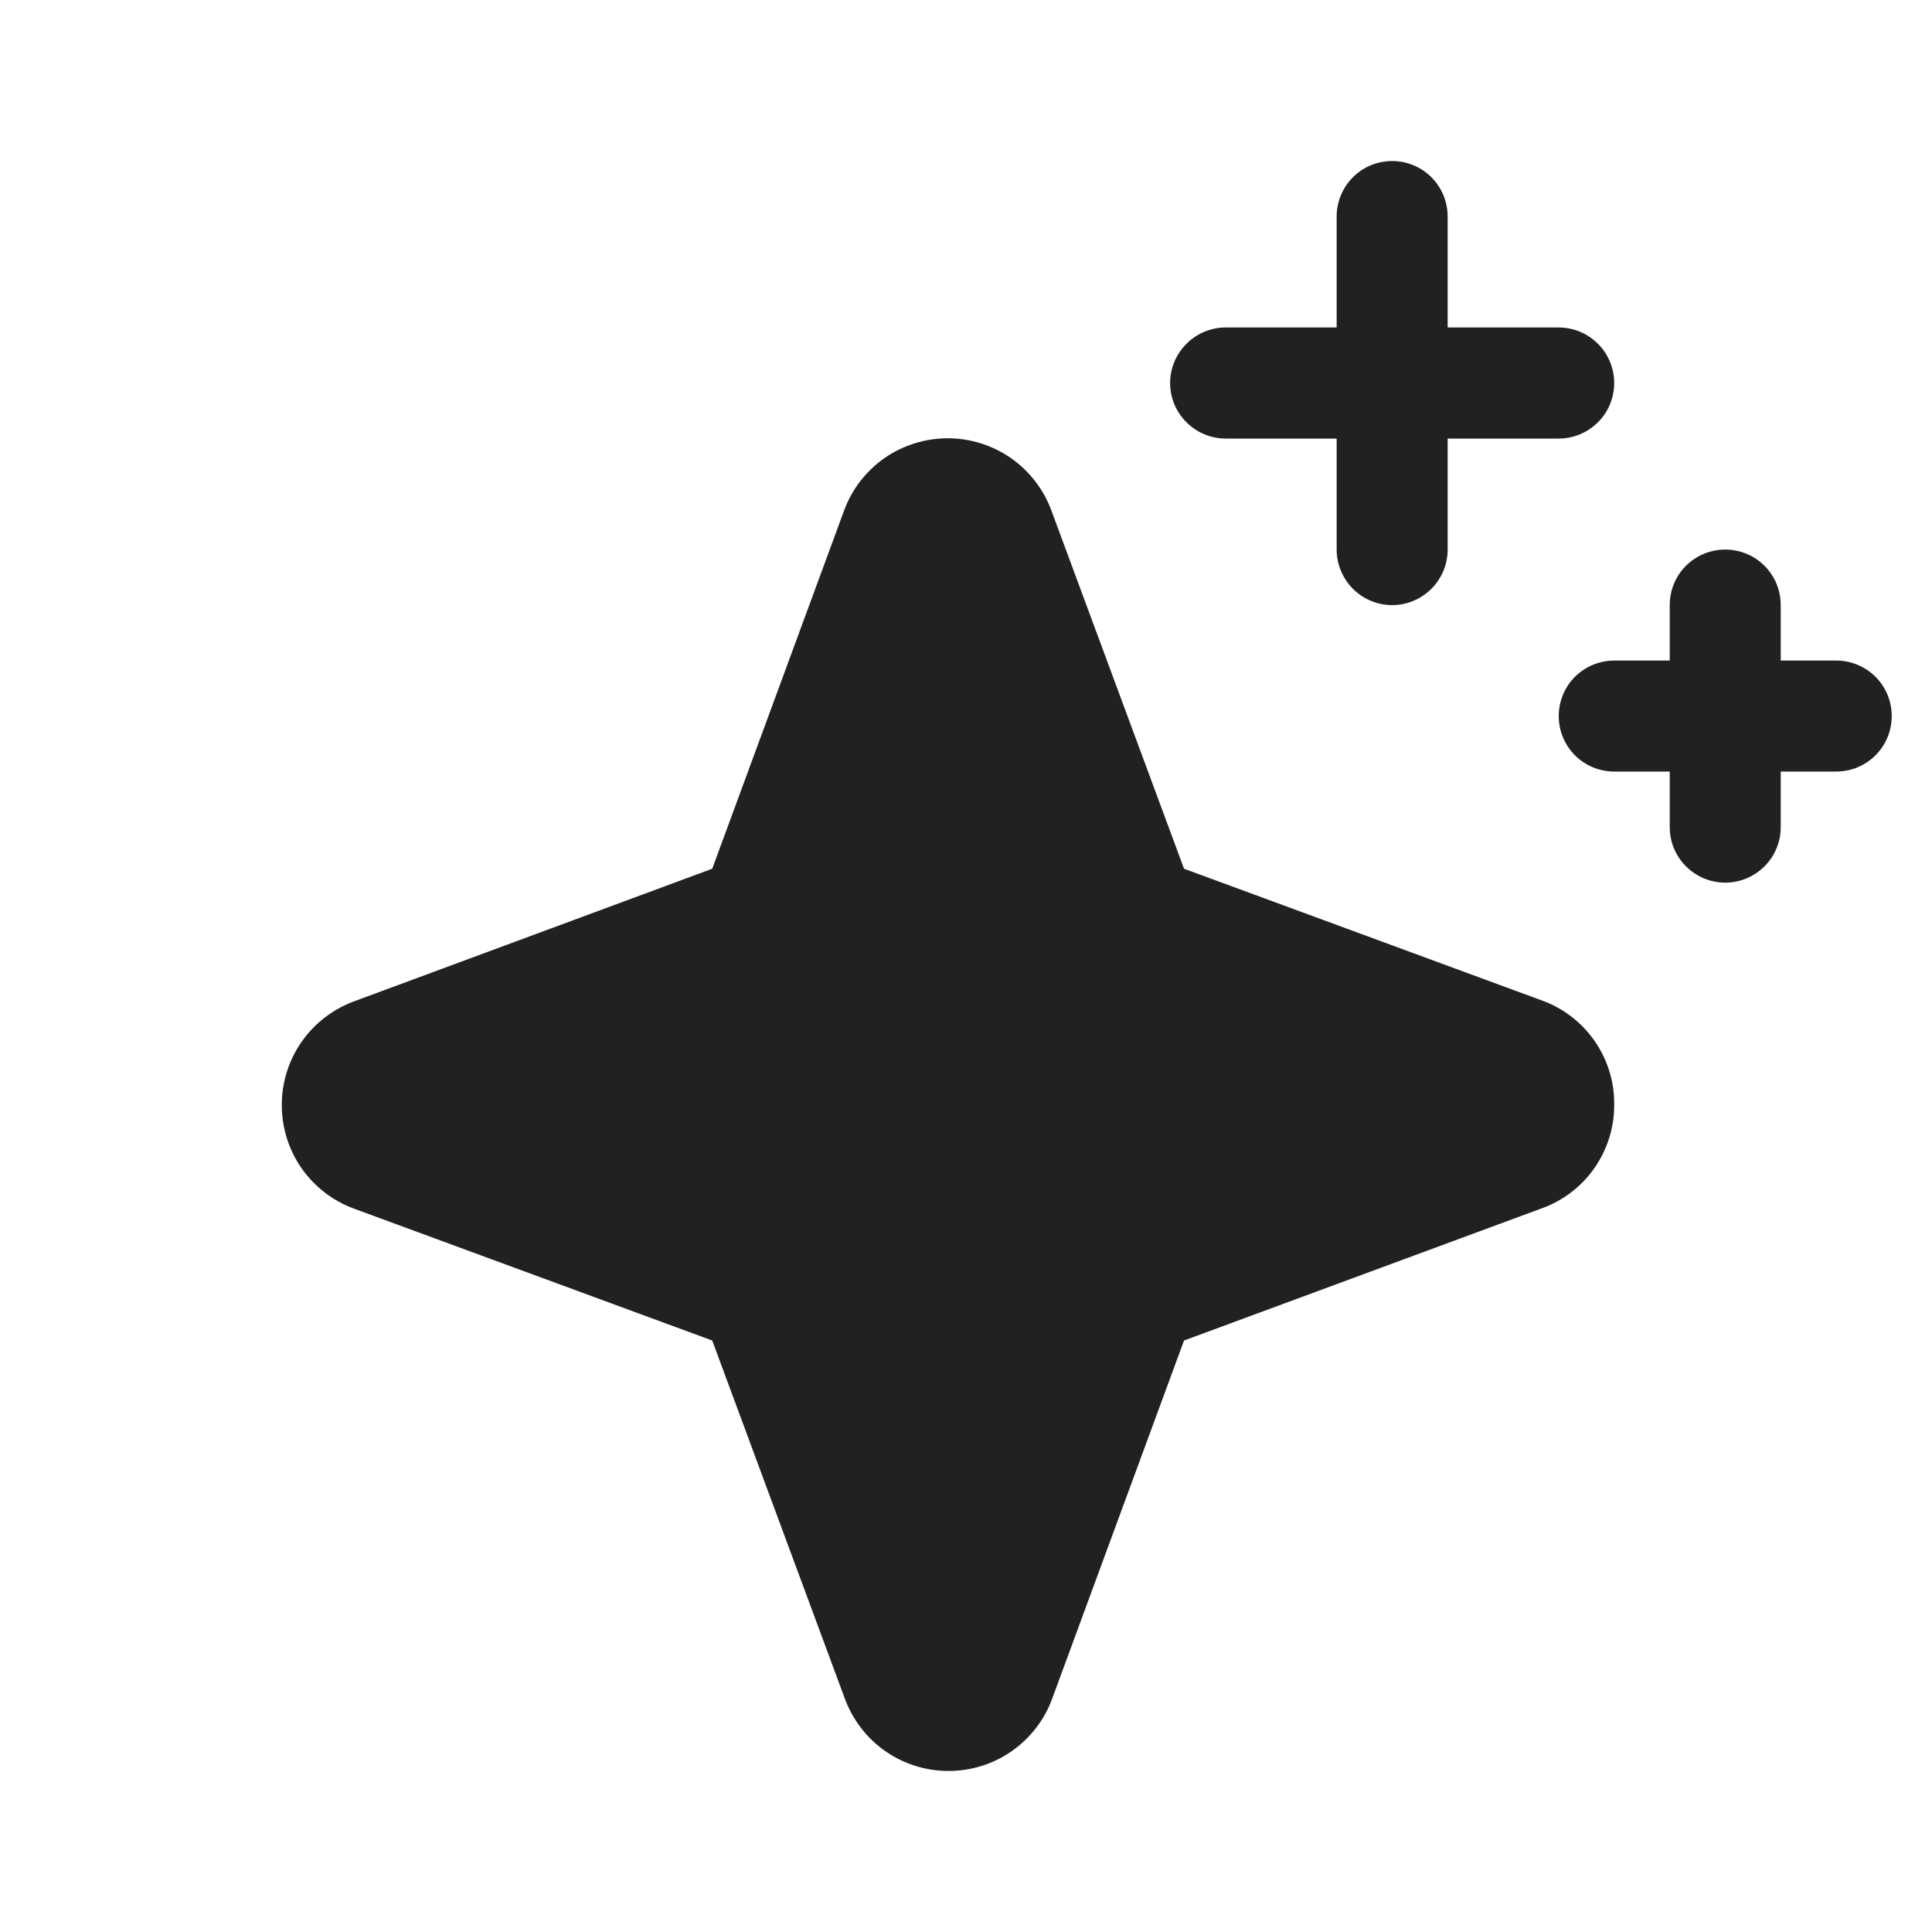
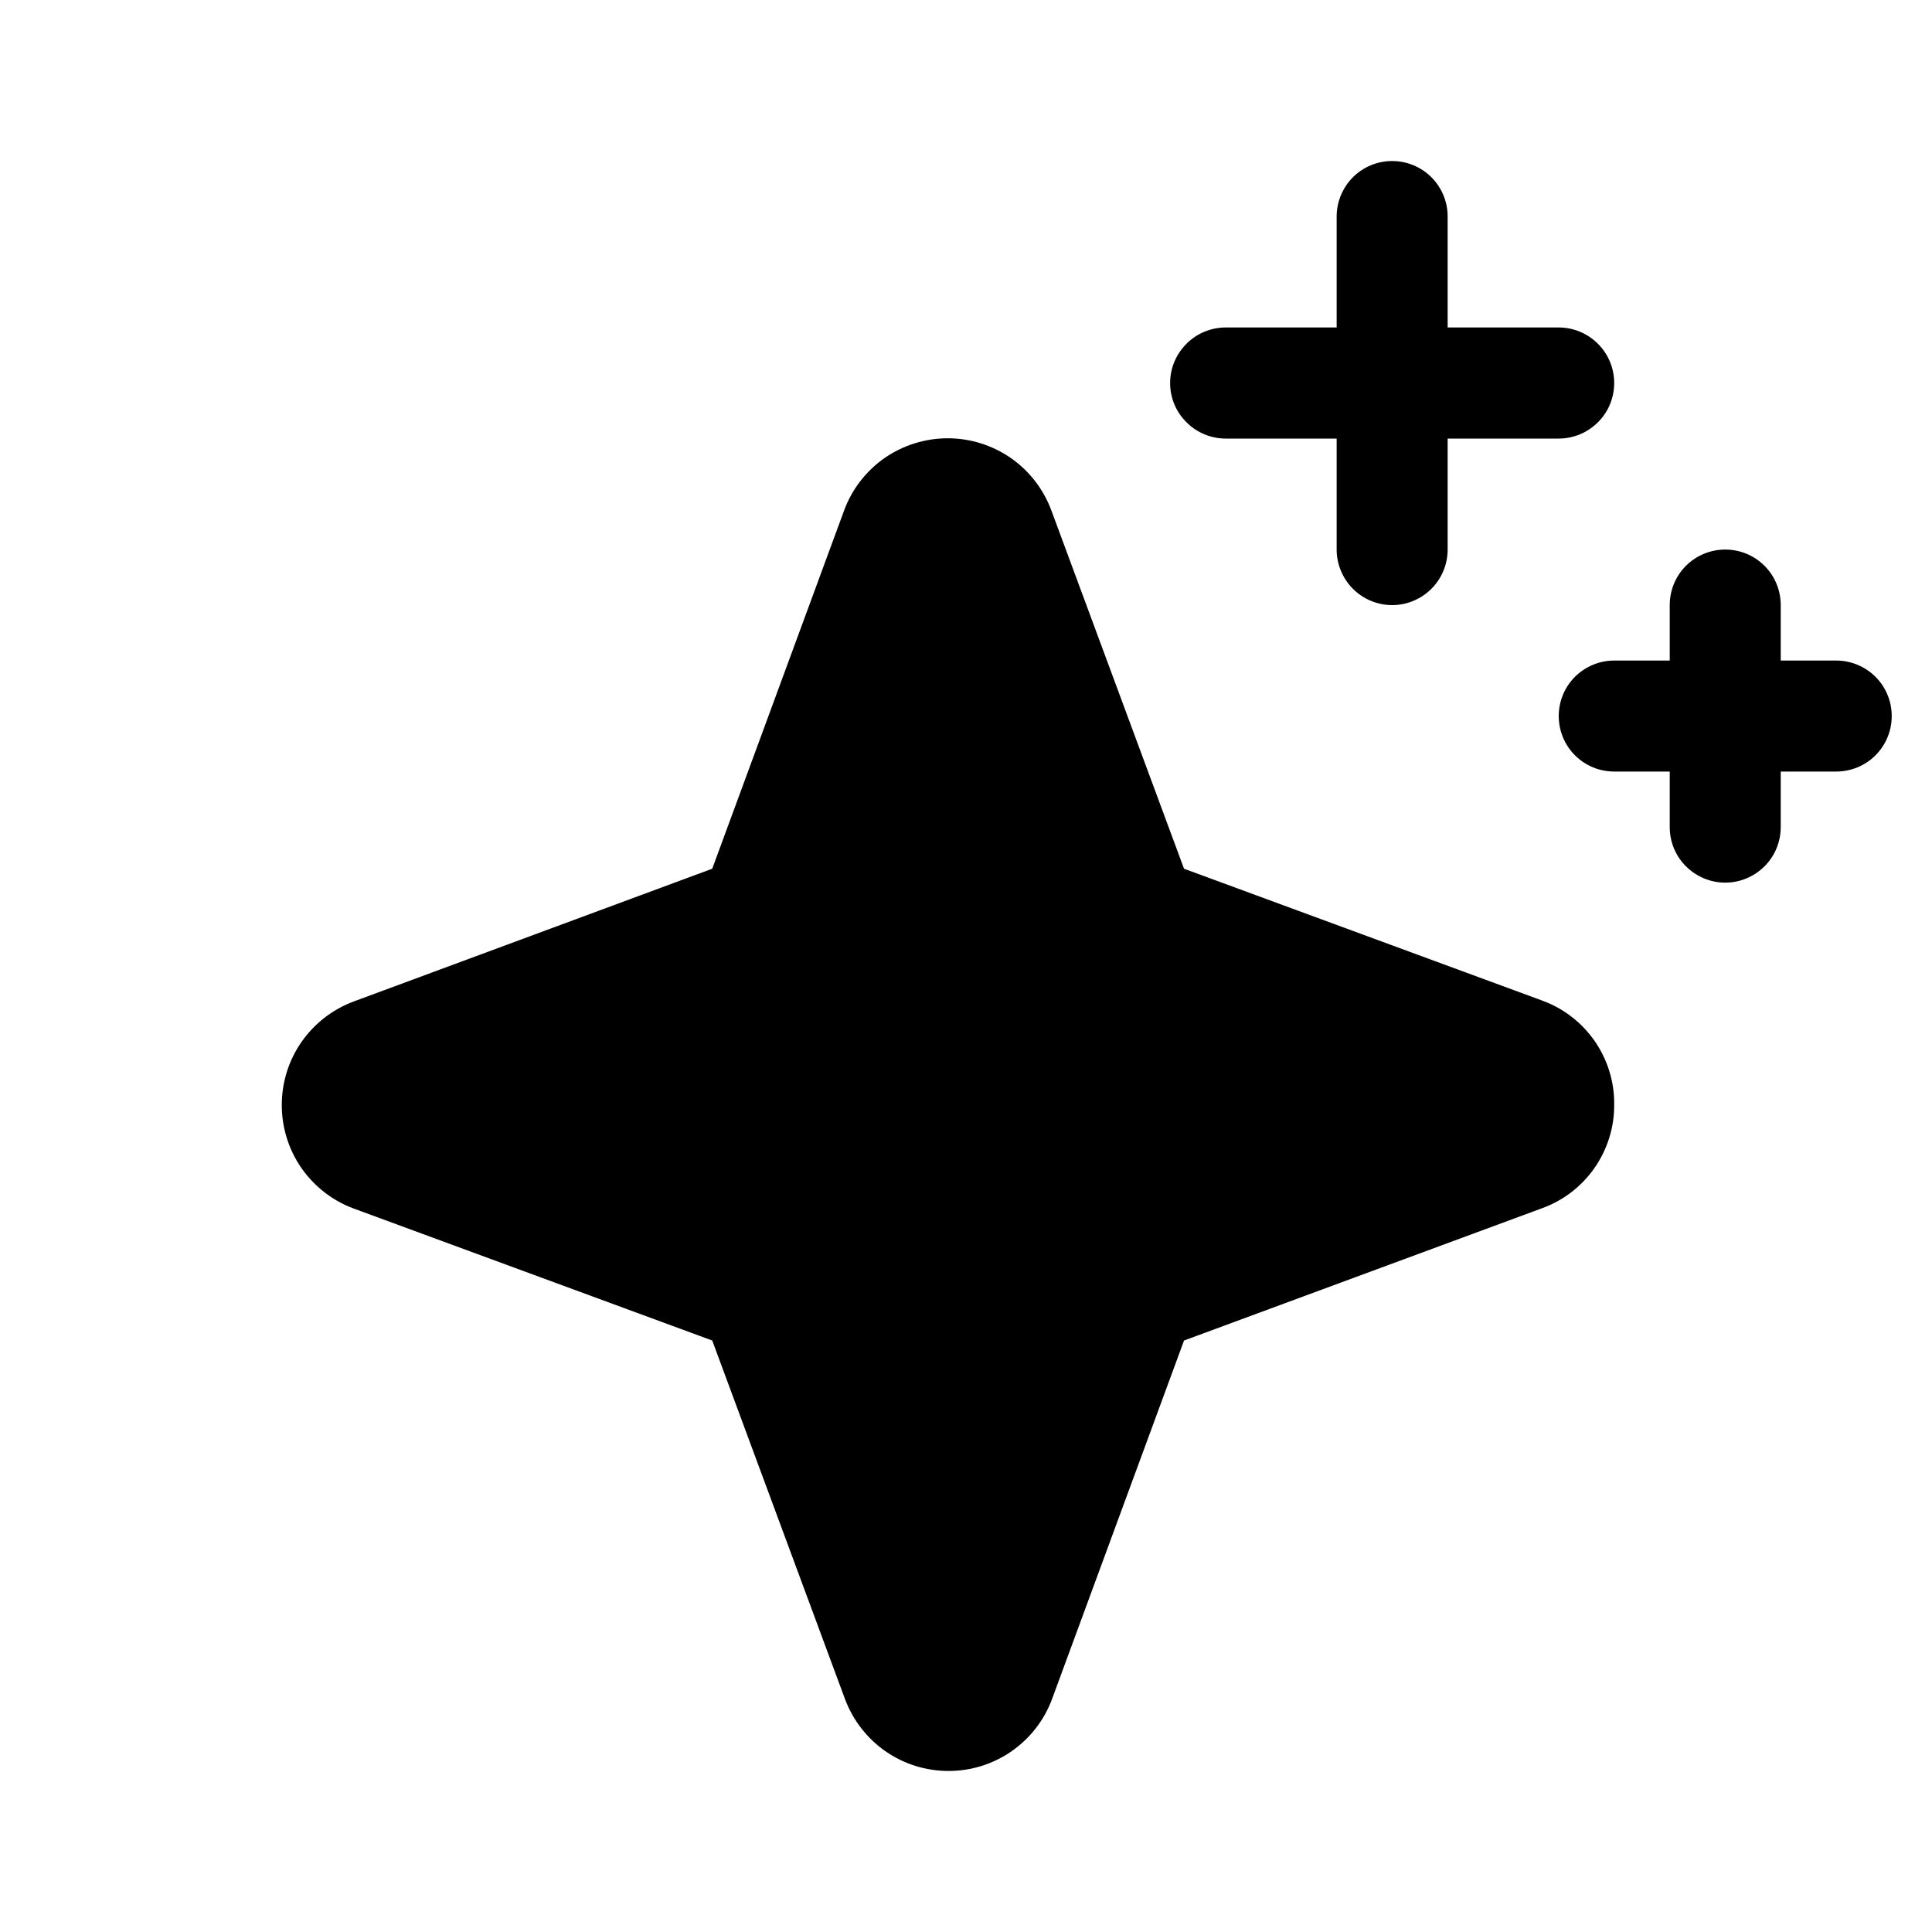
<svg xmlns="http://www.w3.org/2000/svg" preserveAspectRatio="none" overflow="visible" style="display: block;" width="20" height="20" viewBox="0 0 20 20" fill="none">
  <g id="Icon">
-     <path id="Vector" d="M16.71 11.435C16.712 11.669 16.64 11.898 16.506 12.091C16.372 12.283 16.182 12.429 15.962 12.508L12.257 13.877L10.892 17.585C10.812 17.804 10.665 17.994 10.473 18.128C10.281 18.262 10.053 18.333 9.819 18.333C9.585 18.333 9.357 18.262 9.165 18.128C8.973 17.994 8.827 17.804 8.746 17.585L7.373 13.877L3.665 12.512C3.446 12.432 3.256 12.285 3.122 12.094C2.988 11.902 2.917 11.673 2.917 11.439C2.917 11.205 2.988 10.977 3.122 10.785C3.256 10.593 3.446 10.447 3.665 10.366L7.373 8.993L8.738 5.285C8.818 5.066 8.965 4.876 9.156 4.742C9.348 4.609 9.577 4.537 9.811 4.537C10.045 4.537 10.273 4.609 10.465 4.742C10.657 4.876 10.803 5.066 10.884 5.285L12.257 8.993L15.965 10.358C16.185 10.438 16.375 10.585 16.509 10.778C16.642 10.971 16.713 11.2 16.71 11.435ZM12.688 4.54H13.837V5.689C13.837 5.841 13.898 5.987 14.005 6.095C14.113 6.203 14.259 6.264 14.412 6.264C14.564 6.264 14.71 6.203 14.818 6.095C14.926 5.987 14.986 5.841 14.986 5.689V4.54H16.136C16.288 4.54 16.434 4.479 16.542 4.371C16.65 4.264 16.71 4.118 16.71 3.965C16.71 3.813 16.65 3.667 16.542 3.559C16.434 3.451 16.288 3.39 16.136 3.39H14.986V2.241C14.986 2.089 14.926 1.943 14.818 1.835C14.71 1.727 14.564 1.667 14.412 1.667C14.259 1.667 14.113 1.727 14.005 1.835C13.898 1.943 13.837 2.089 13.837 2.241V3.39H12.688C12.536 3.39 12.389 3.451 12.282 3.559C12.174 3.667 12.113 3.813 12.113 3.965C12.113 4.118 12.174 4.264 12.282 4.371C12.389 4.479 12.536 4.54 12.688 4.54ZM19.009 6.838H18.434V6.264C18.434 6.111 18.374 5.965 18.266 5.857C18.158 5.749 18.012 5.689 17.86 5.689C17.707 5.689 17.561 5.749 17.453 5.857C17.345 5.965 17.285 6.111 17.285 6.264V6.838H16.71C16.558 6.838 16.412 6.899 16.304 7.006C16.196 7.114 16.136 7.26 16.136 7.413C16.136 7.565 16.196 7.711 16.304 7.819C16.412 7.927 16.558 7.987 16.71 7.987H17.285V8.562C17.285 8.714 17.345 8.861 17.453 8.968C17.561 9.076 17.707 9.137 17.86 9.137C18.012 9.137 18.158 9.076 18.266 8.968C18.374 8.861 18.434 8.714 18.434 8.562V7.987H19.009C19.161 7.987 19.307 7.927 19.415 7.819C19.523 7.711 19.583 7.565 19.583 7.413C19.583 7.26 19.523 7.114 19.415 7.006C19.307 6.899 19.161 6.838 19.009 6.838Z" fill="black" fill-opacity="0.87" />
+     <path id="Vector" d="M16.71 11.435C16.712 11.669 16.64 11.898 16.506 12.091C16.372 12.283 16.182 12.429 15.962 12.508L12.257 13.877L10.892 17.585C10.812 17.804 10.665 17.994 10.473 18.128C10.281 18.262 10.053 18.333 9.819 18.333C9.585 18.333 9.357 18.262 9.165 18.128C8.973 17.994 8.827 17.804 8.746 17.585L7.373 13.877L3.665 12.512C3.446 12.432 3.256 12.285 3.122 12.094C2.988 11.902 2.917 11.673 2.917 11.439C2.917 11.205 2.988 10.977 3.122 10.785C3.256 10.593 3.446 10.447 3.665 10.366L7.373 8.993L8.738 5.285C8.818 5.066 8.965 4.876 9.156 4.742C9.348 4.609 9.577 4.537 9.811 4.537C10.045 4.537 10.273 4.609 10.465 4.742C10.657 4.876 10.803 5.066 10.884 5.285L12.257 8.993L15.965 10.358C16.185 10.438 16.375 10.585 16.509 10.778C16.642 10.971 16.713 11.2 16.71 11.435ZM12.688 4.54H13.837V5.689C13.837 5.841 13.898 5.987 14.005 6.095C14.113 6.203 14.259 6.264 14.412 6.264C14.564 6.264 14.71 6.203 14.818 6.095C14.926 5.987 14.986 5.841 14.986 5.689V4.54H16.136C16.288 4.54 16.434 4.479 16.542 4.371C16.65 4.264 16.71 4.118 16.71 3.965C16.71 3.813 16.65 3.667 16.542 3.559C16.434 3.451 16.288 3.39 16.136 3.39H14.986V2.241C14.986 2.089 14.926 1.943 14.818 1.835C14.71 1.727 14.564 1.667 14.412 1.667C14.259 1.667 14.113 1.727 14.005 1.835C13.898 1.943 13.837 2.089 13.837 2.241V3.39H12.688C12.536 3.39 12.389 3.451 12.282 3.559C12.174 3.667 12.113 3.813 12.113 3.965C12.113 4.118 12.174 4.264 12.282 4.371C12.389 4.479 12.536 4.54 12.688 4.54ZM19.009 6.838H18.434V6.264C18.434 6.111 18.374 5.965 18.266 5.857C18.158 5.749 18.012 5.689 17.86 5.689C17.707 5.689 17.561 5.749 17.453 5.857C17.345 5.965 17.285 6.111 17.285 6.264V6.838H16.71C16.558 6.838 16.412 6.899 16.304 7.006C16.196 7.114 16.136 7.26 16.136 7.413C16.136 7.565 16.196 7.711 16.304 7.819C16.412 7.927 16.558 7.987 16.71 7.987H17.285V8.562C17.285 8.714 17.345 8.861 17.453 8.968C17.561 9.076 17.707 9.137 17.86 9.137C18.012 9.137 18.158 9.076 18.266 8.968C18.374 8.861 18.434 8.714 18.434 8.562V7.987H19.009C19.161 7.987 19.307 7.927 19.415 7.819C19.523 7.711 19.583 7.565 19.583 7.413C19.583 7.26 19.523 7.114 19.415 7.006C19.307 6.899 19.161 6.838 19.009 6.838Z" fill="black" />
  </g>
</svg>
